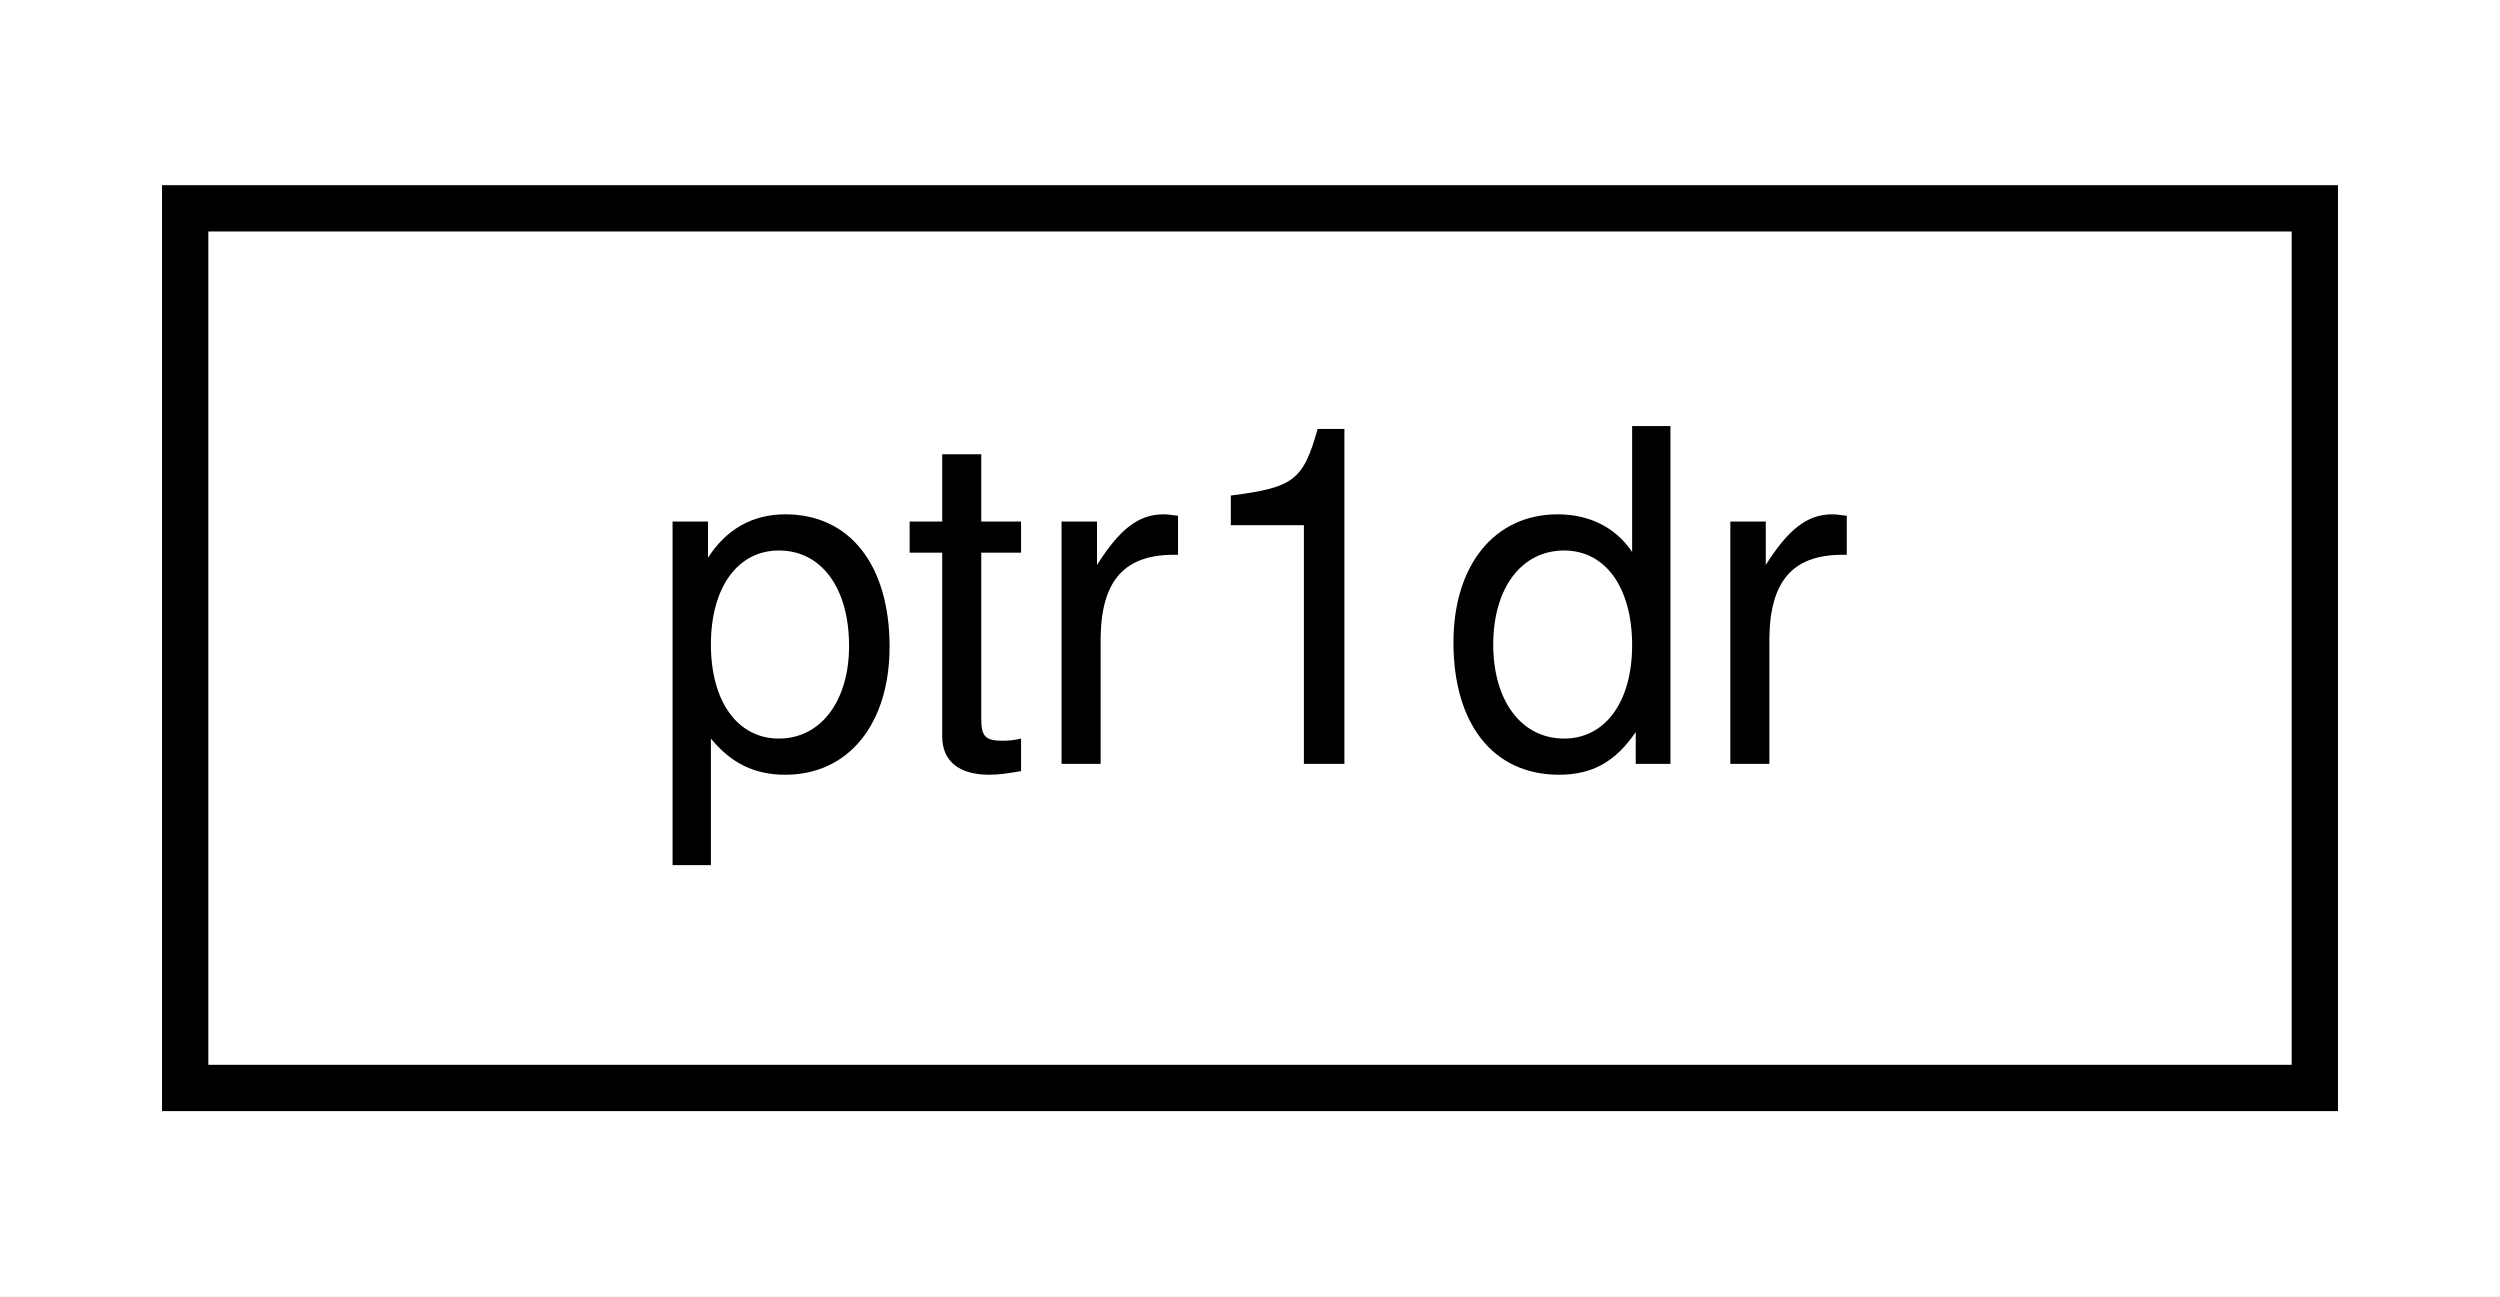
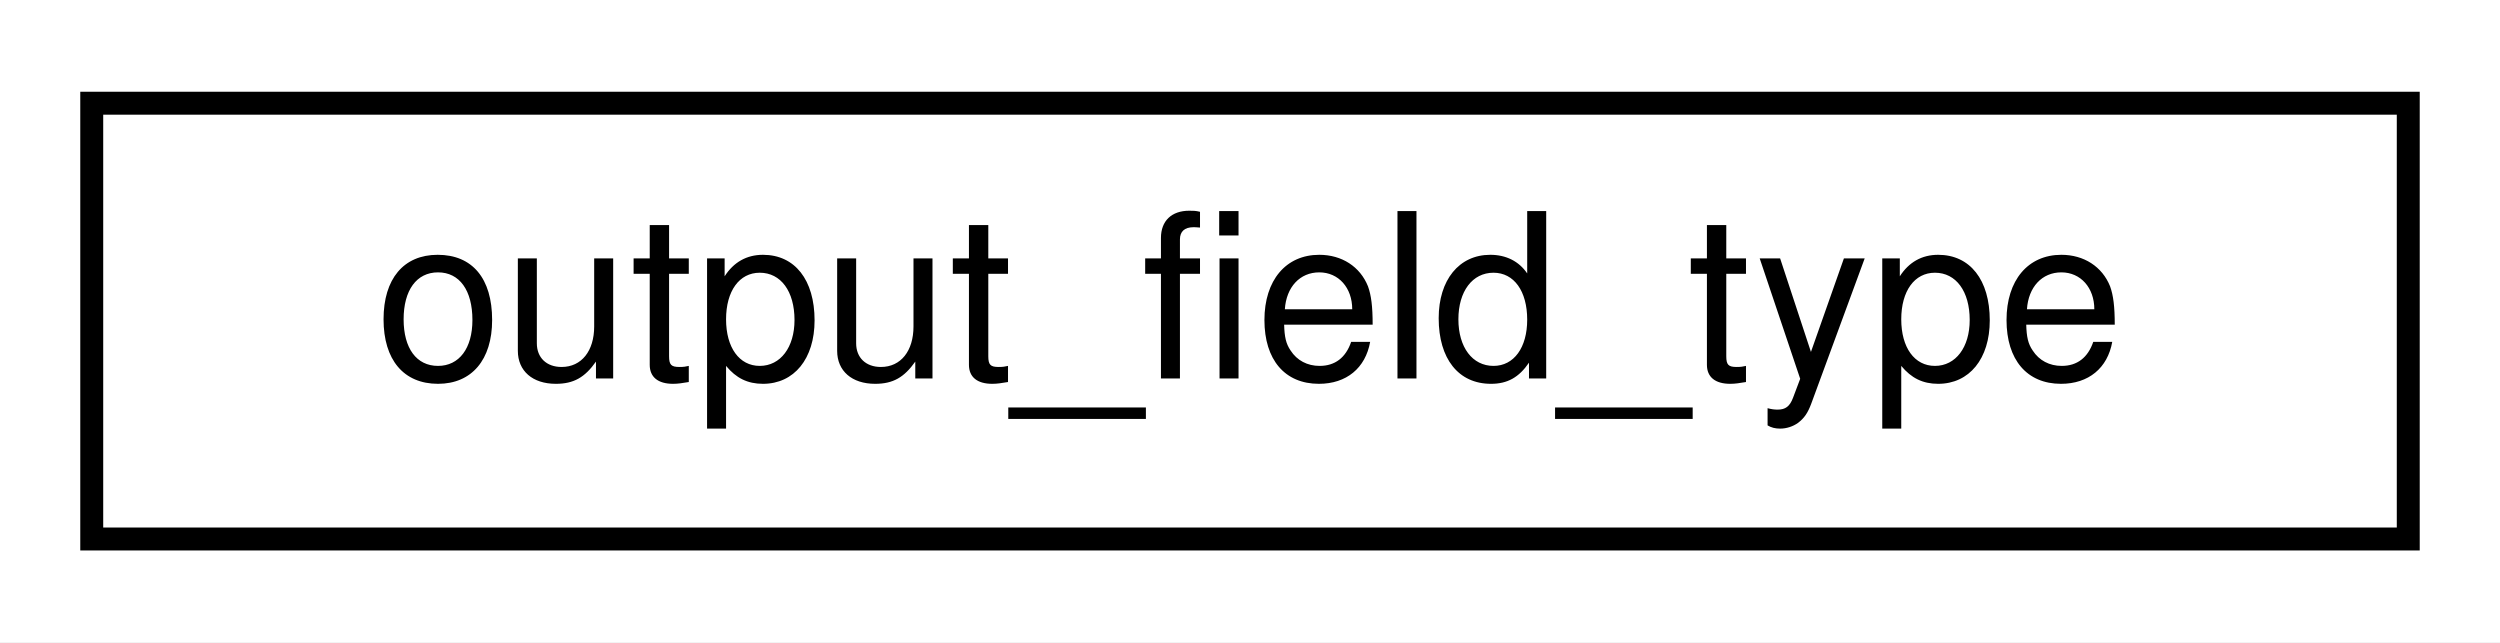
- <svg xmlns="http://www.w3.org/2000/svg" xmlns:xlink="http://www.w3.org/1999/xlink" width="54pt" height="28pt" viewBox="0.00 0.00 54.00 28.00">
+ <svg xmlns="http://www.w3.org/2000/svg" xmlns:xlink="http://www.w3.org/1999/xlink" width="109pt" height="28pt" viewBox="0.00 0.00 109.00 28.00">
  <g id="graph0" class="graph" transform="scale(1 1) rotate(0) translate(4 24)">
-     <polygon fill="white" stroke="transparent" points="-4,4 -4,-24 50,-24 50,4 -4,4" />
+     <polygon fill="white" stroke="transparent" points="-4,4 -4,-24 105,-24 105,4 -4,4" />
    <g id="node1" class="node">
      <g id="a_node1">
-         <a xlink:href="group__fms__io__mod.html#structfms__io__mod_1_1ptr1dr" target="_top" xlink:title=" ">
-           <polygon fill="white" stroke="black" points="0,-0.5 0,-19.5 46,-19.5 46,-0.5 0,-0.5" />
-           <text text-anchor="middle" x="23" y="-7.5" font-family="Helvetica,sans-Serif" font-size="10.00">ptr1dr</text>
+         <a xlink:href="group__diag__data__mod.html#structdiag__data__mod_1_1output__field__type" target="_top" xlink:title="Type to hold the output field description.">
+           <polygon fill="white" stroke="black" points="0,-0.5 0,-19.5 101,-19.5 101,-0.5 0,-0.5" />
+           <text text-anchor="middle" x="50.5" y="-7.5" font-family="Helvetica,sans-Serif" font-size="10.00">output_field_type</text>
        </a>
      </g>
    </g>
  </g>
</svg>
